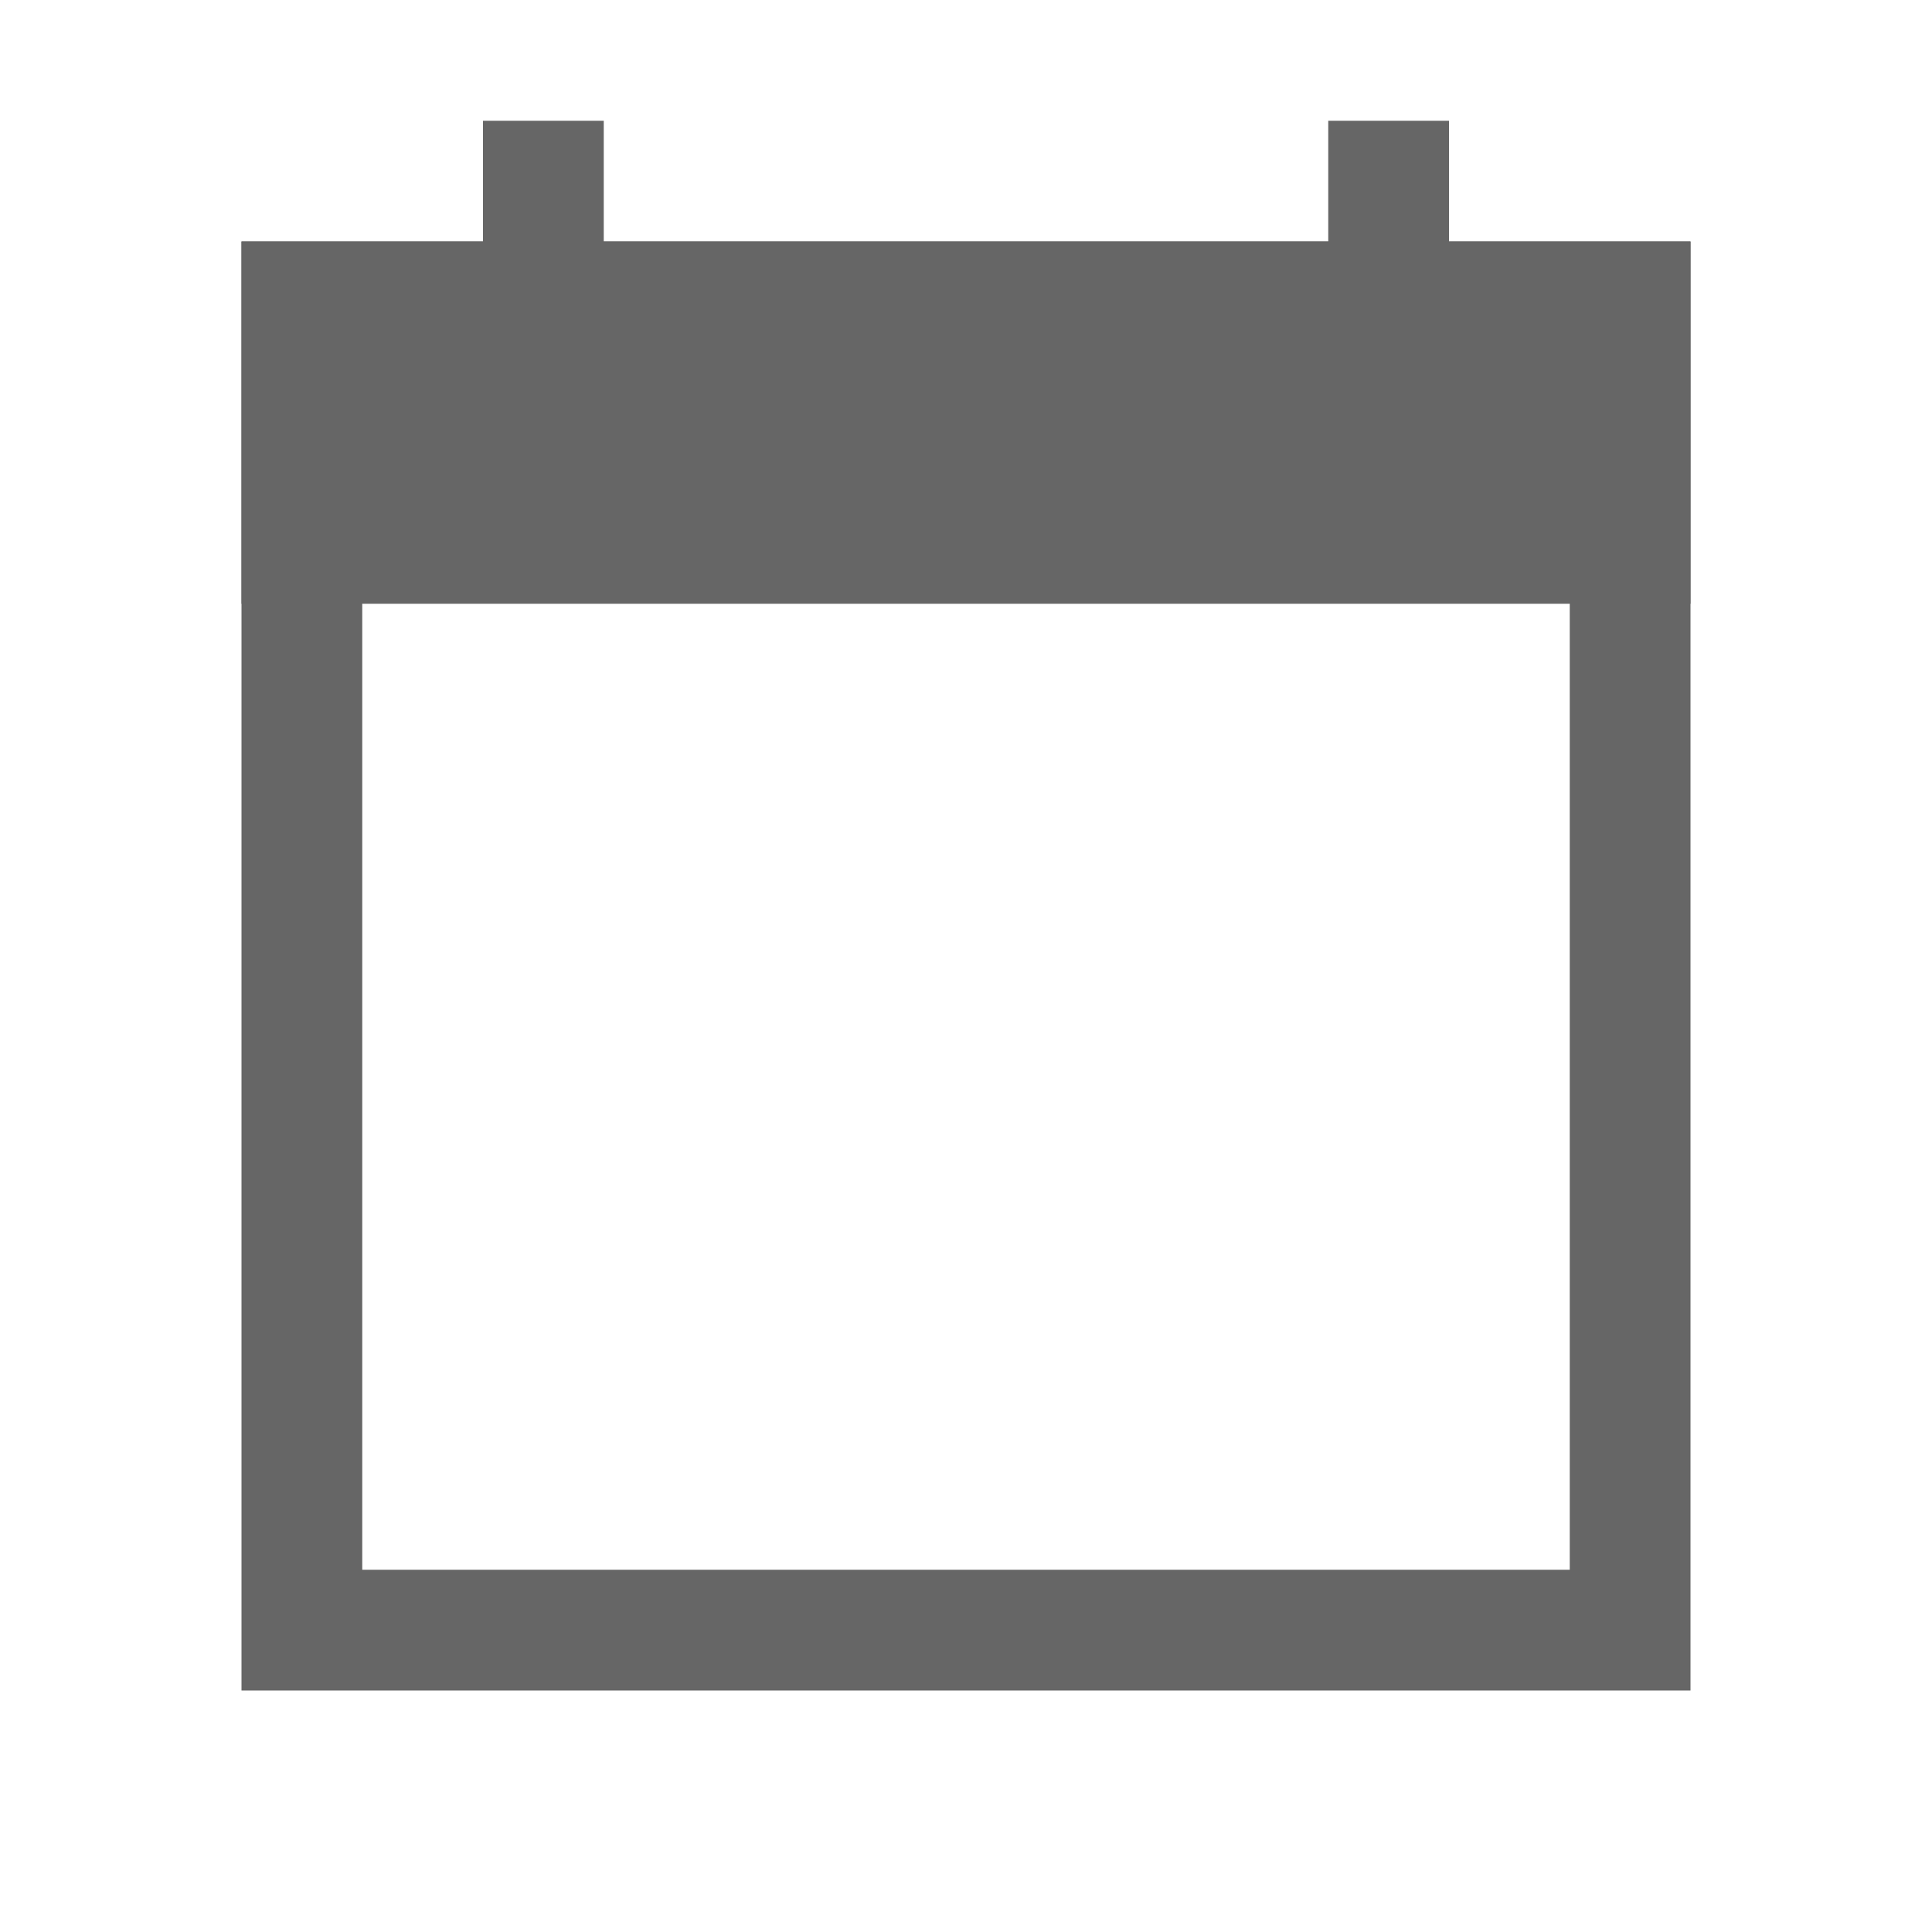
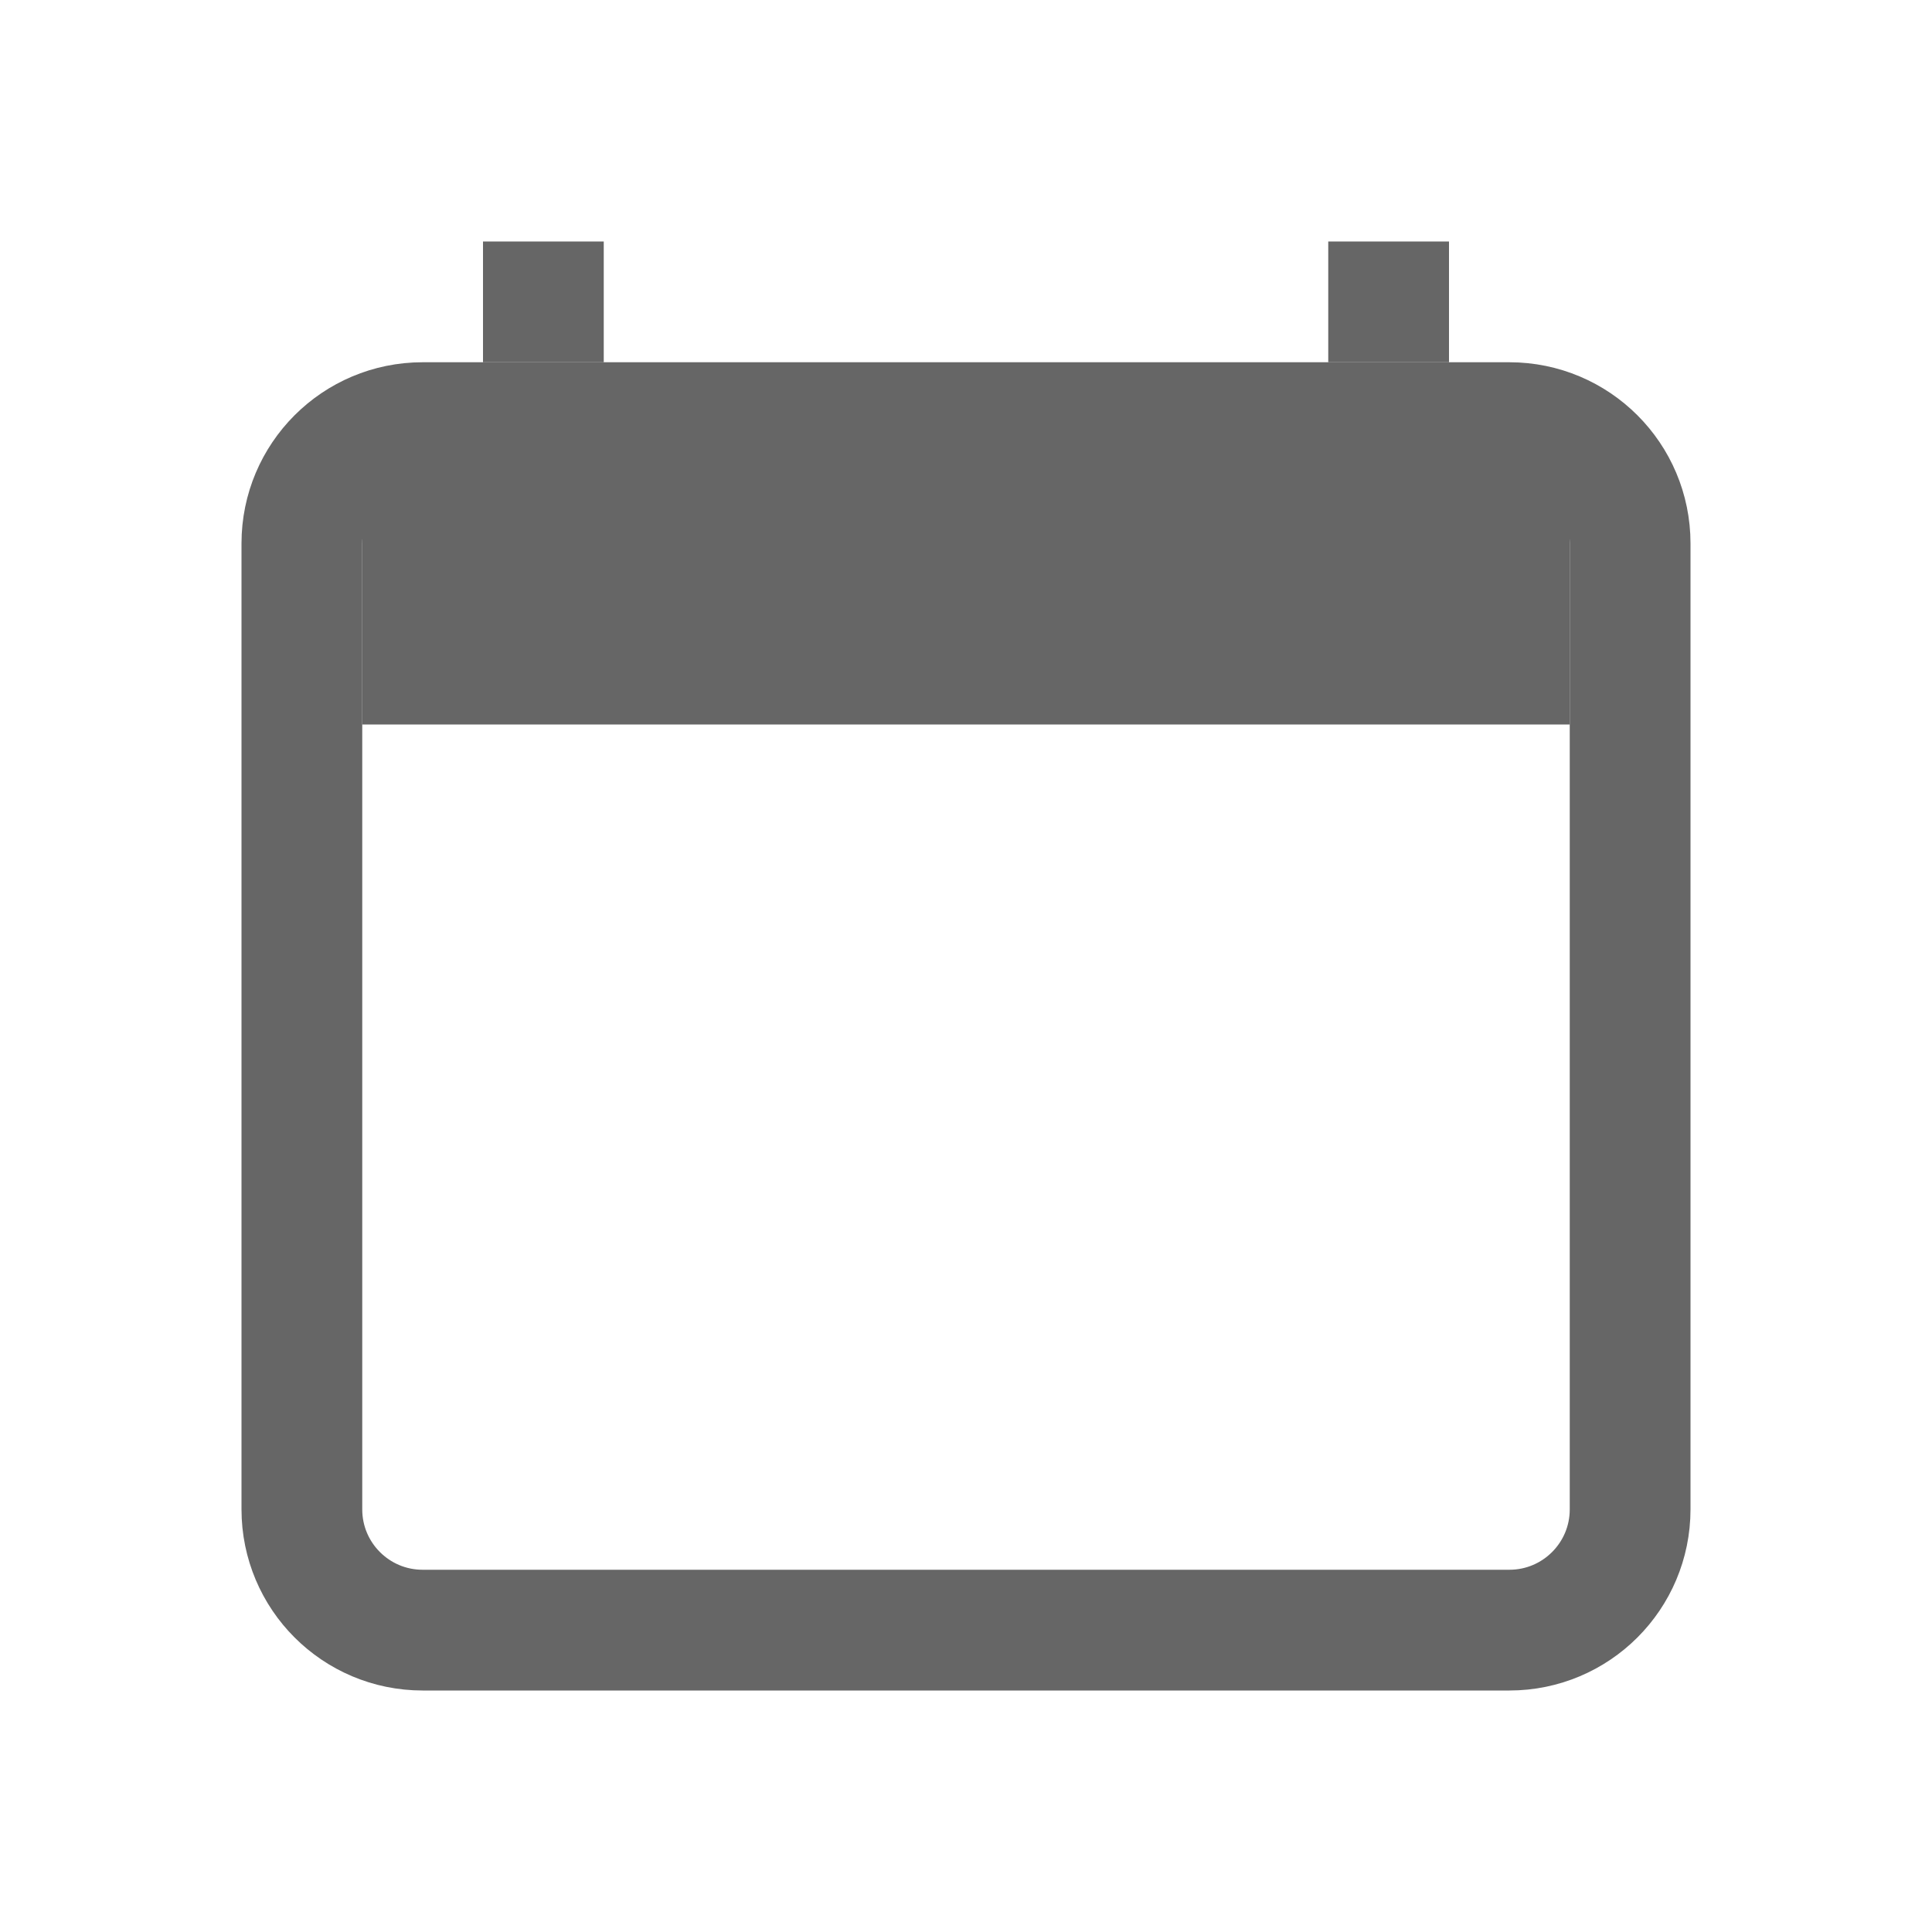
- <svg xmlns="http://www.w3.org/2000/svg" width="16" height="16">
-   <g fill="none" fill-rule="evenodd">
-     <path d="M0 0h16v16H0z" />
-     <path stroke="#666" d="M2.5 2.5h11v11h-11z" />
-     <path d="M5 1v1h6V1h1v1h2v3H2V2h2V1h1z" fill="#666" />
+ <svg xmlns="http://www.w3.org/2000/svg" width="16px" height="16px" viewBox="0 0 16 16" version="1.1">
+   <g id="❇️-icon" stroke="none" stroke-width="1" fill="none" fill-rule="evenodd">
+     <g id="[PC/MO]Icon" transform="translate(-541, -615)">
+       <g id="common-/-content-/-ic_calendar_16px" transform="translate(541, 615)">
+         <rect id="Rectangle" x="0" y="0" width="16" height="16" />
+         <g id="Group-6" transform="translate(2, 2)" stroke="#666666">
+           <rect id="Rectangle" x="0.5" y="1.5" width="11" height="10" rx="1" />
+           <line x1="2.5" y1="0" x2="2.5" y2="1" id="Path-62" />
+           <line x1="9.5" y1="0" x2="9.5" y2="1" id="Path-62-Copy" />
+           <line x1="1" y1="3" x2="11" y2="3" id="Path-52" stroke-width="2" />
+         </g>
+       </g>
+     </g>
  </g>
</svg>
